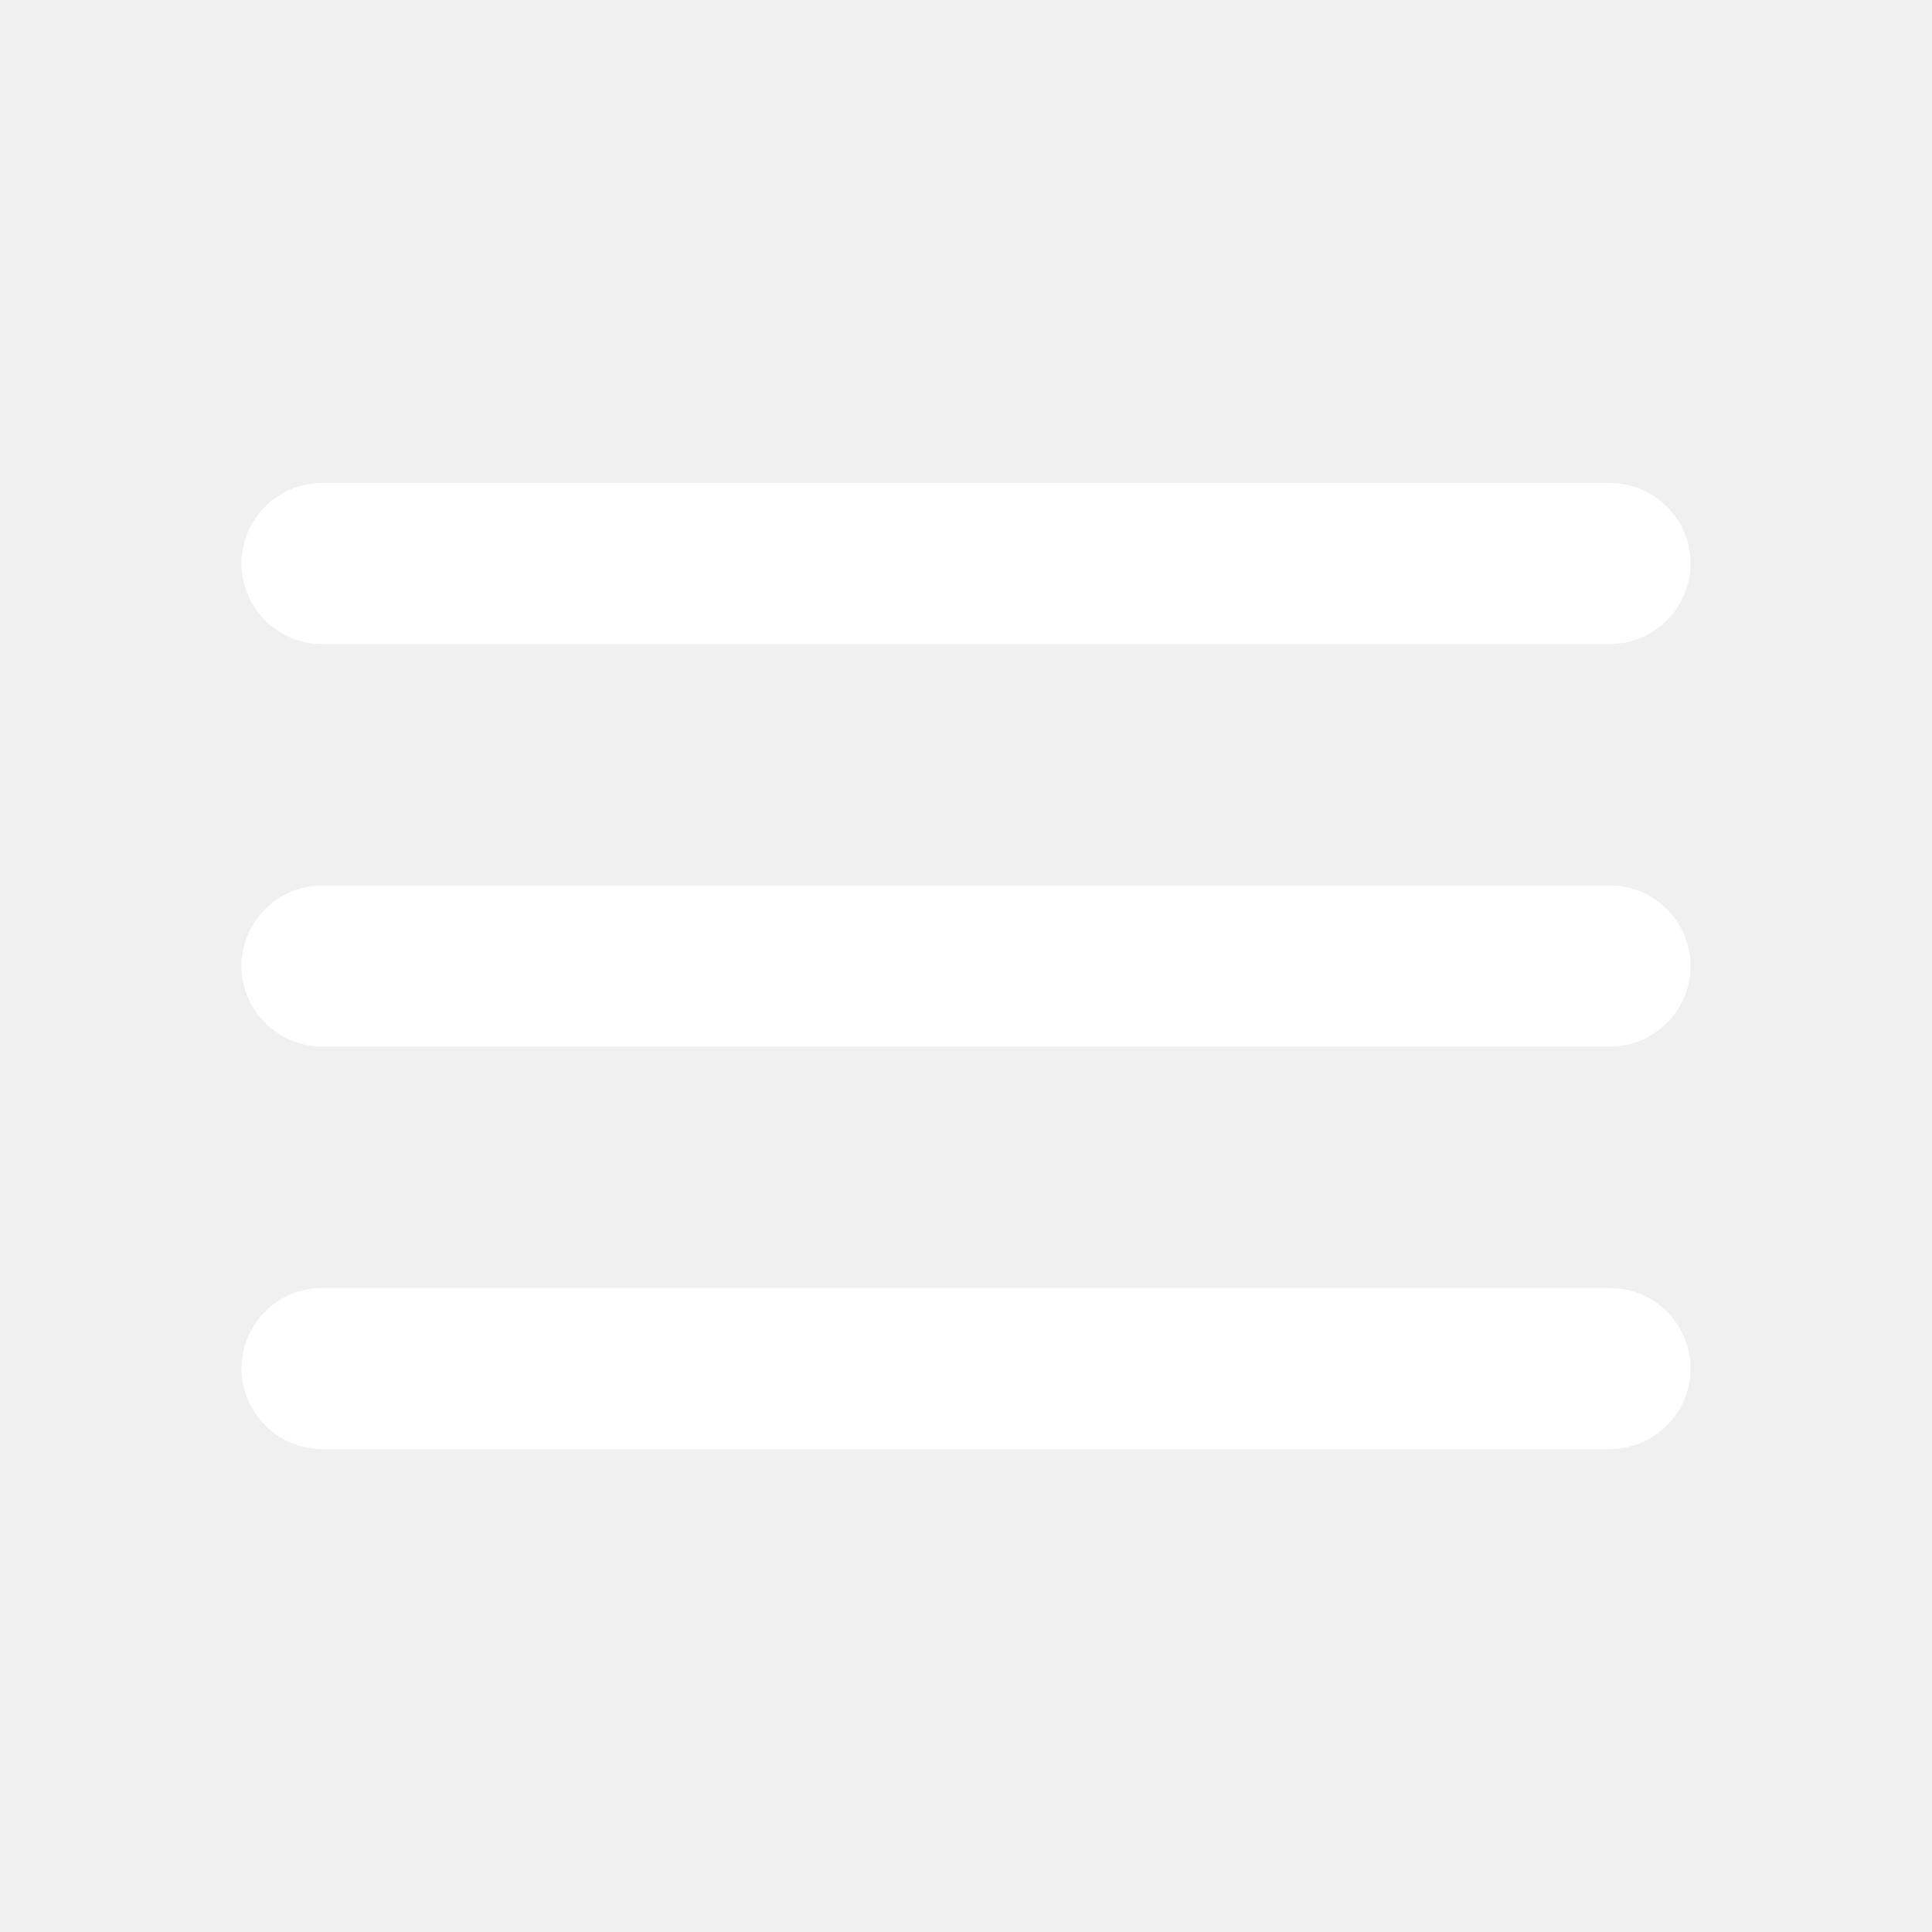
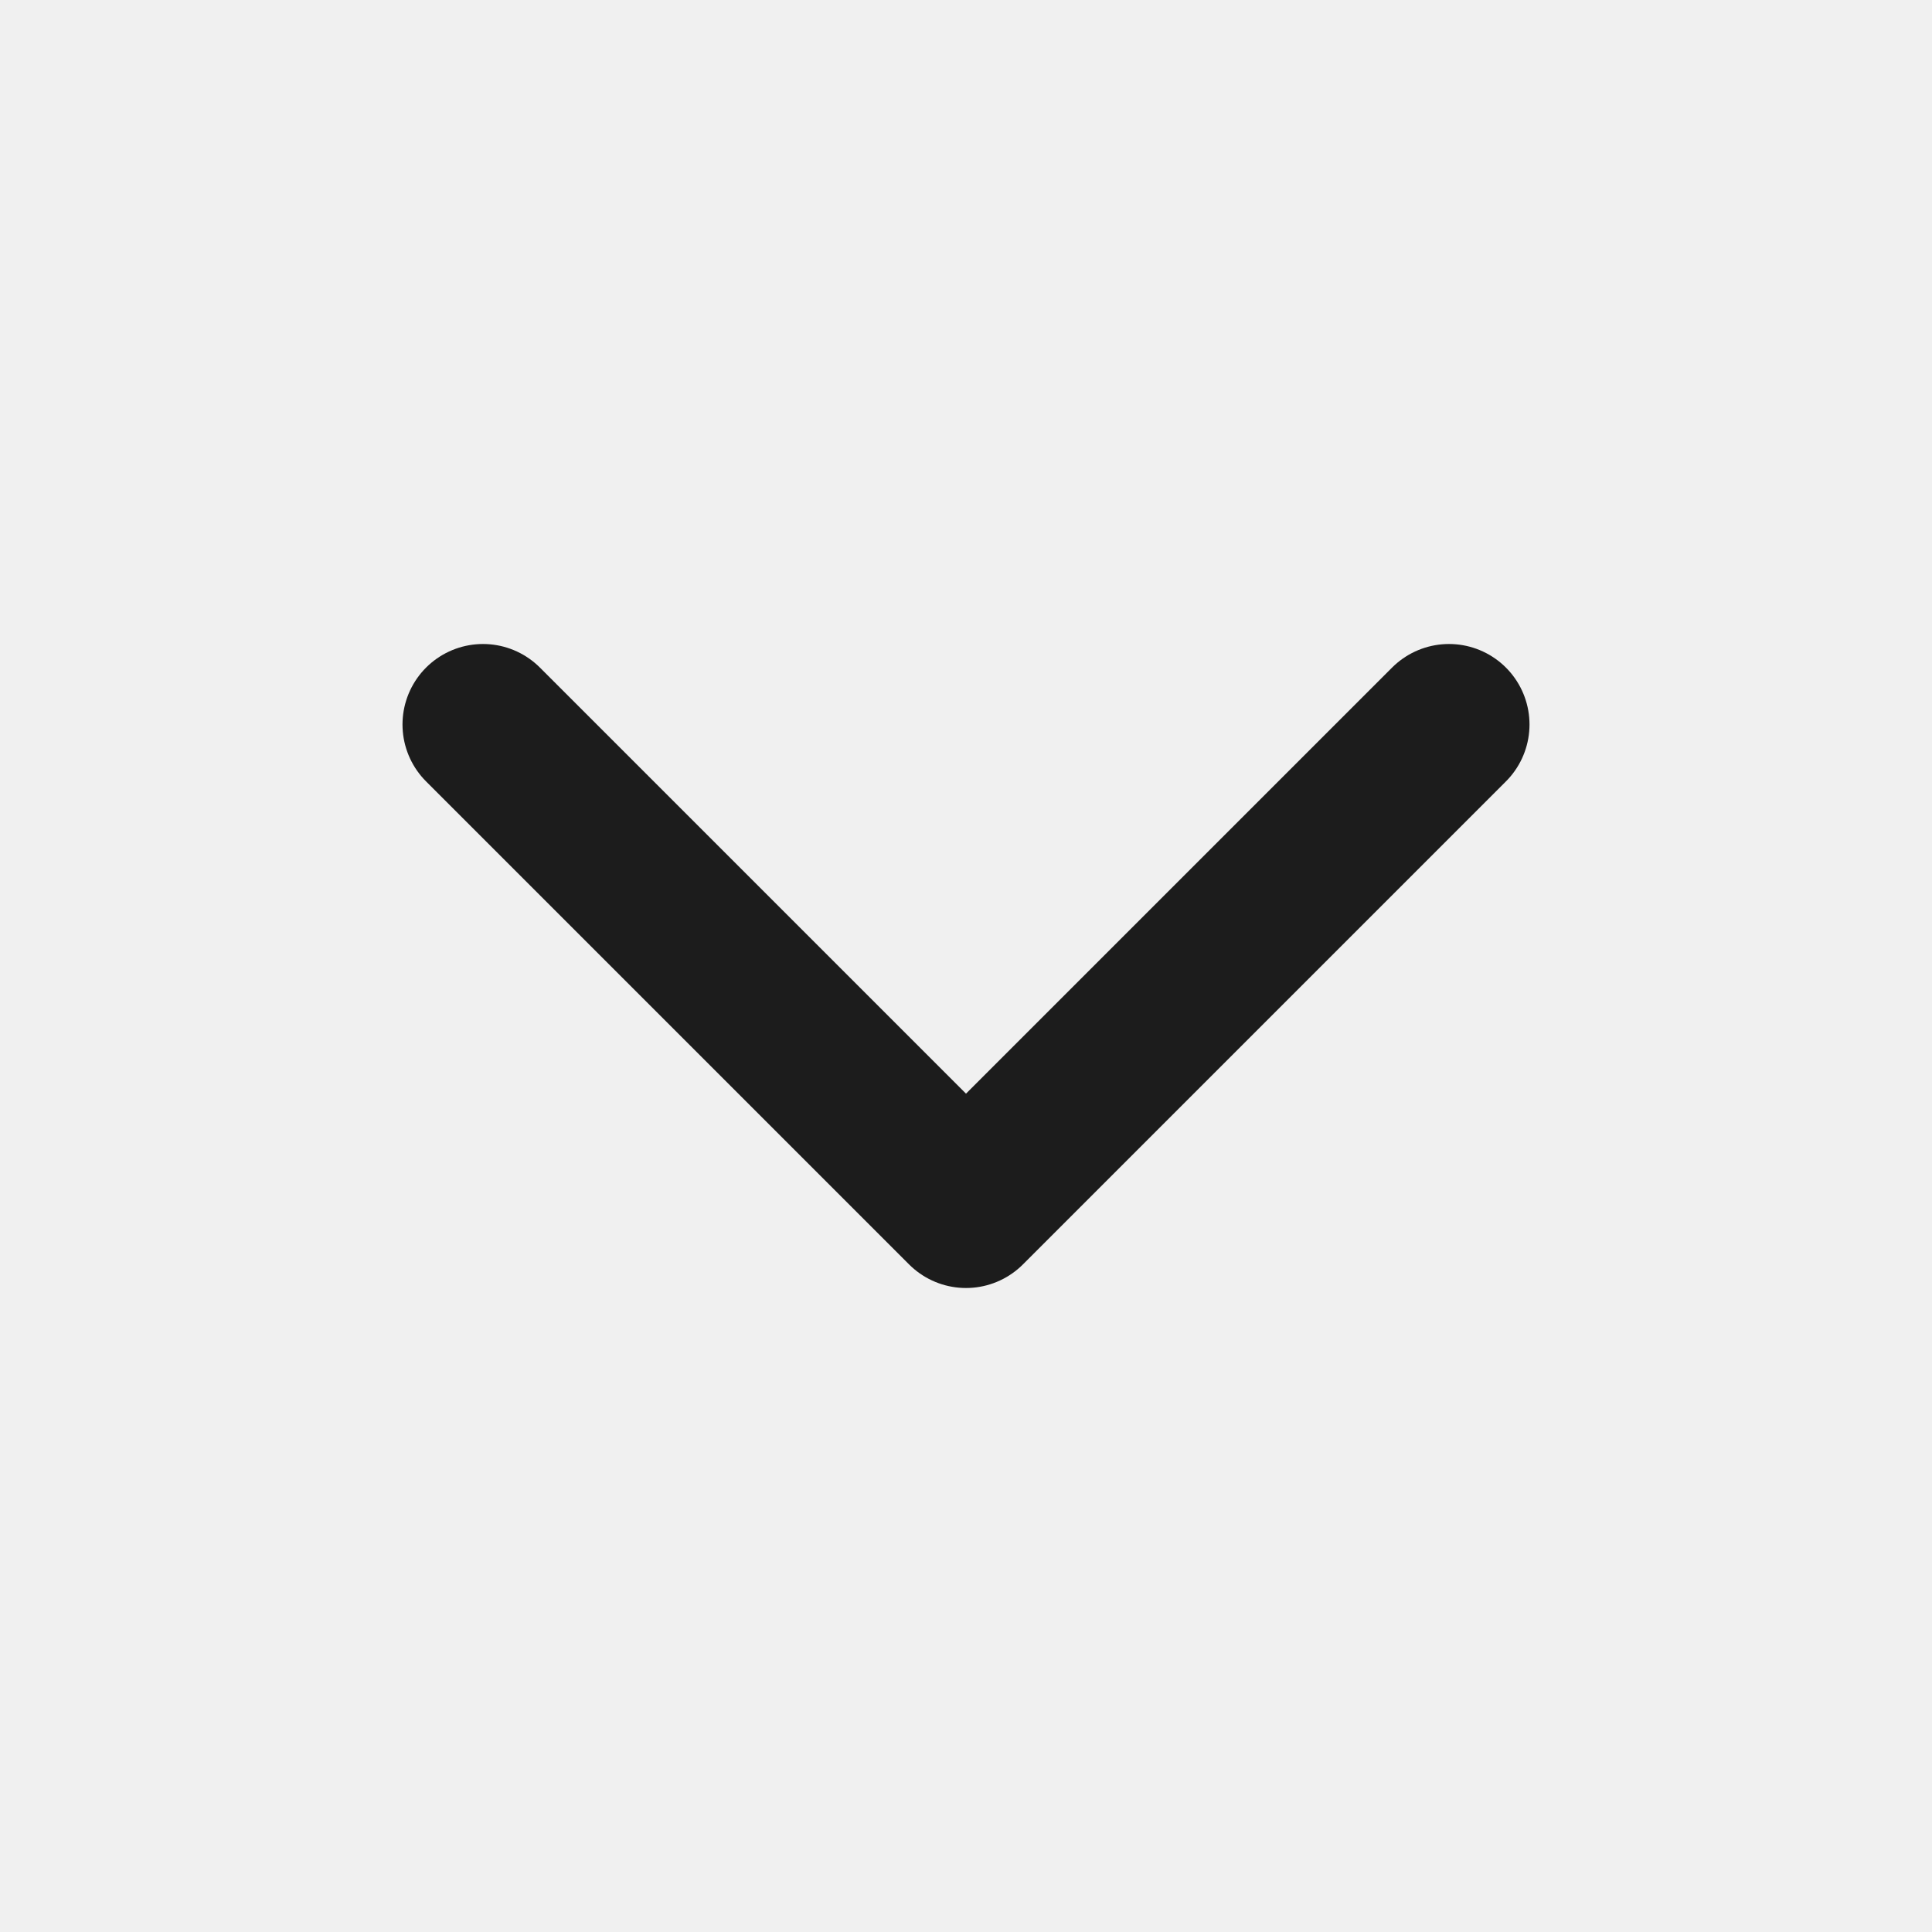
- <svg xmlns="http://www.w3.org/2000/svg" fill="none" height="34" viewBox="0 0 34 34" width="34">
-   <path d="m5.667 25.5h22.667c.779 0 1.417-.637 1.417-1.417 0-.779-.637-1.417-1.417-1.417h-22.667c-.779 0-1.417.637-1.417 1.417 0 .779.637 1.417 1.417 1.417zm0-7.083h22.667c.779 0 1.417-.637 1.417-1.417s-.637-1.417-1.417-1.417h-22.667c-.779 0-1.417.637-1.417 1.417s.637 1.417 1.417 1.417zm-1.417-8.5c0 .779.637 1.417 1.417 1.417h22.667c.779 0 1.417-.637 1.417-1.417 0-.779-.637-1.417-1.417-1.417h-22.667c-.779 0-1.417.637-1.417 1.417z" fill="#fff" />
+ <svg xmlns="http://www.w3.org/2000/svg" fill="none" height="24" viewBox="0 0 24 24" width="24">
+   <path d="m6 9 6 6 6-6" stroke="#1c1c1c" stroke-linecap="round" stroke-linejoin="round" stroke-width="2" />
</svg>
